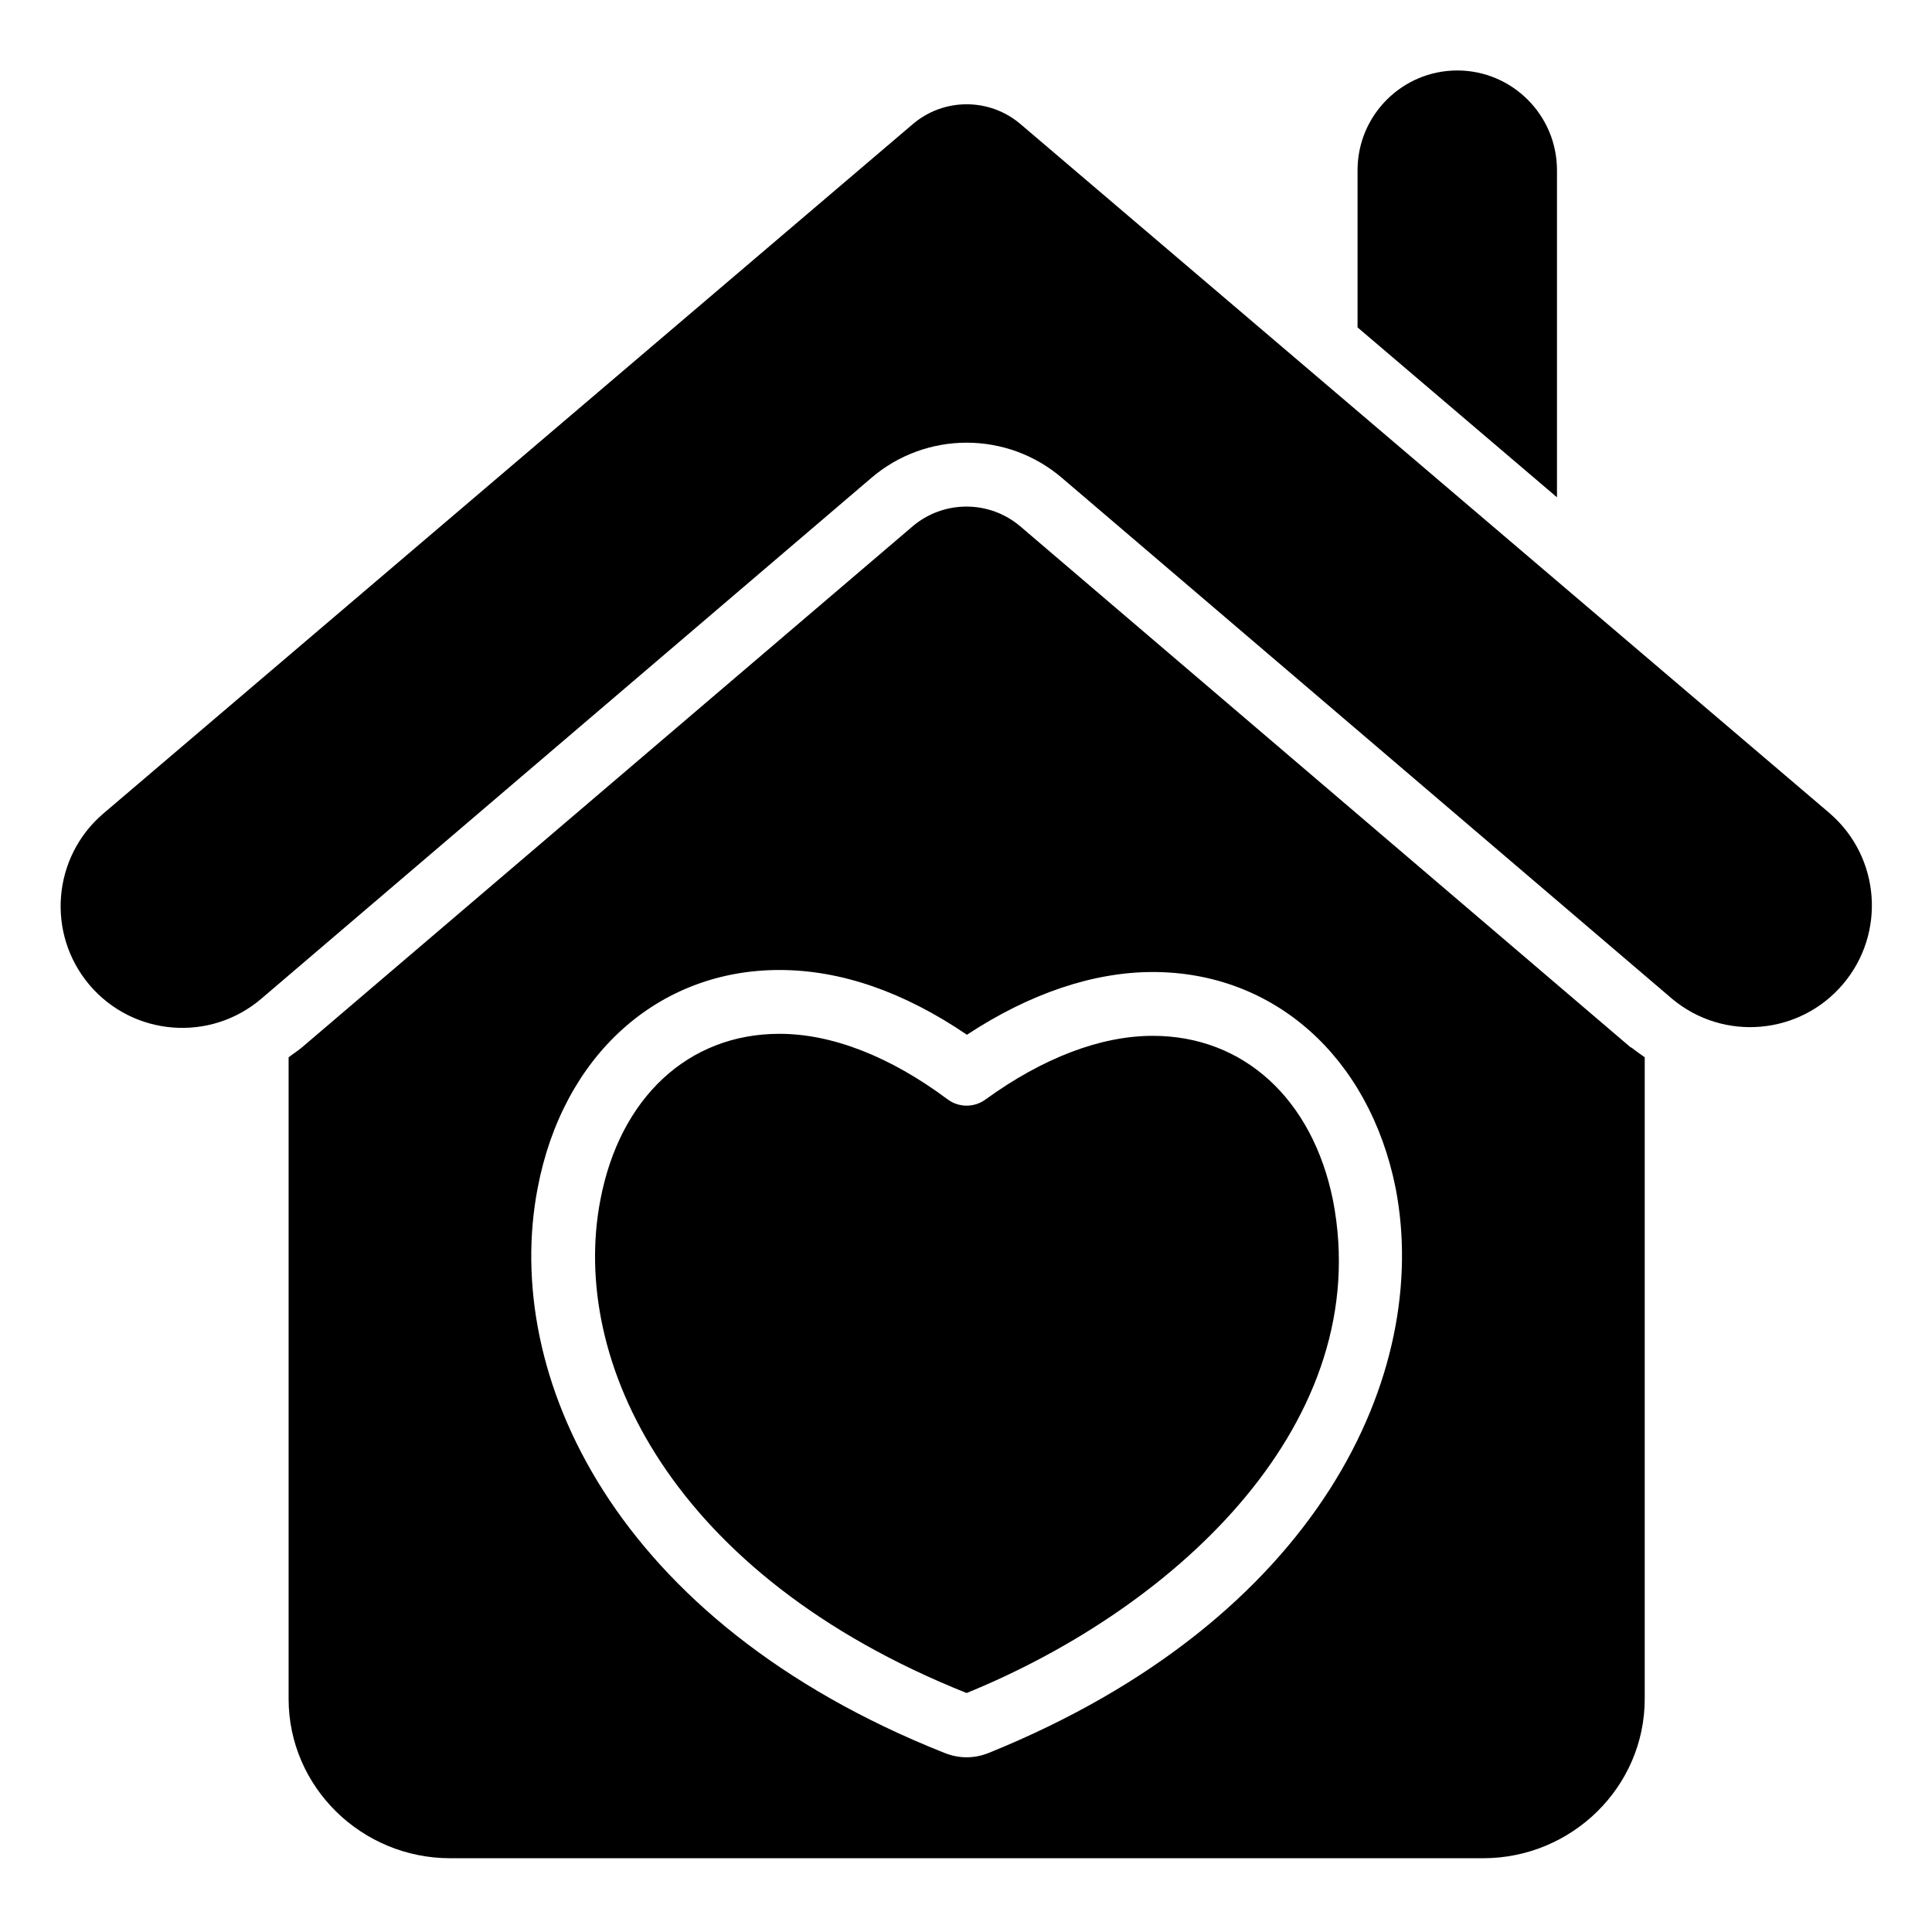
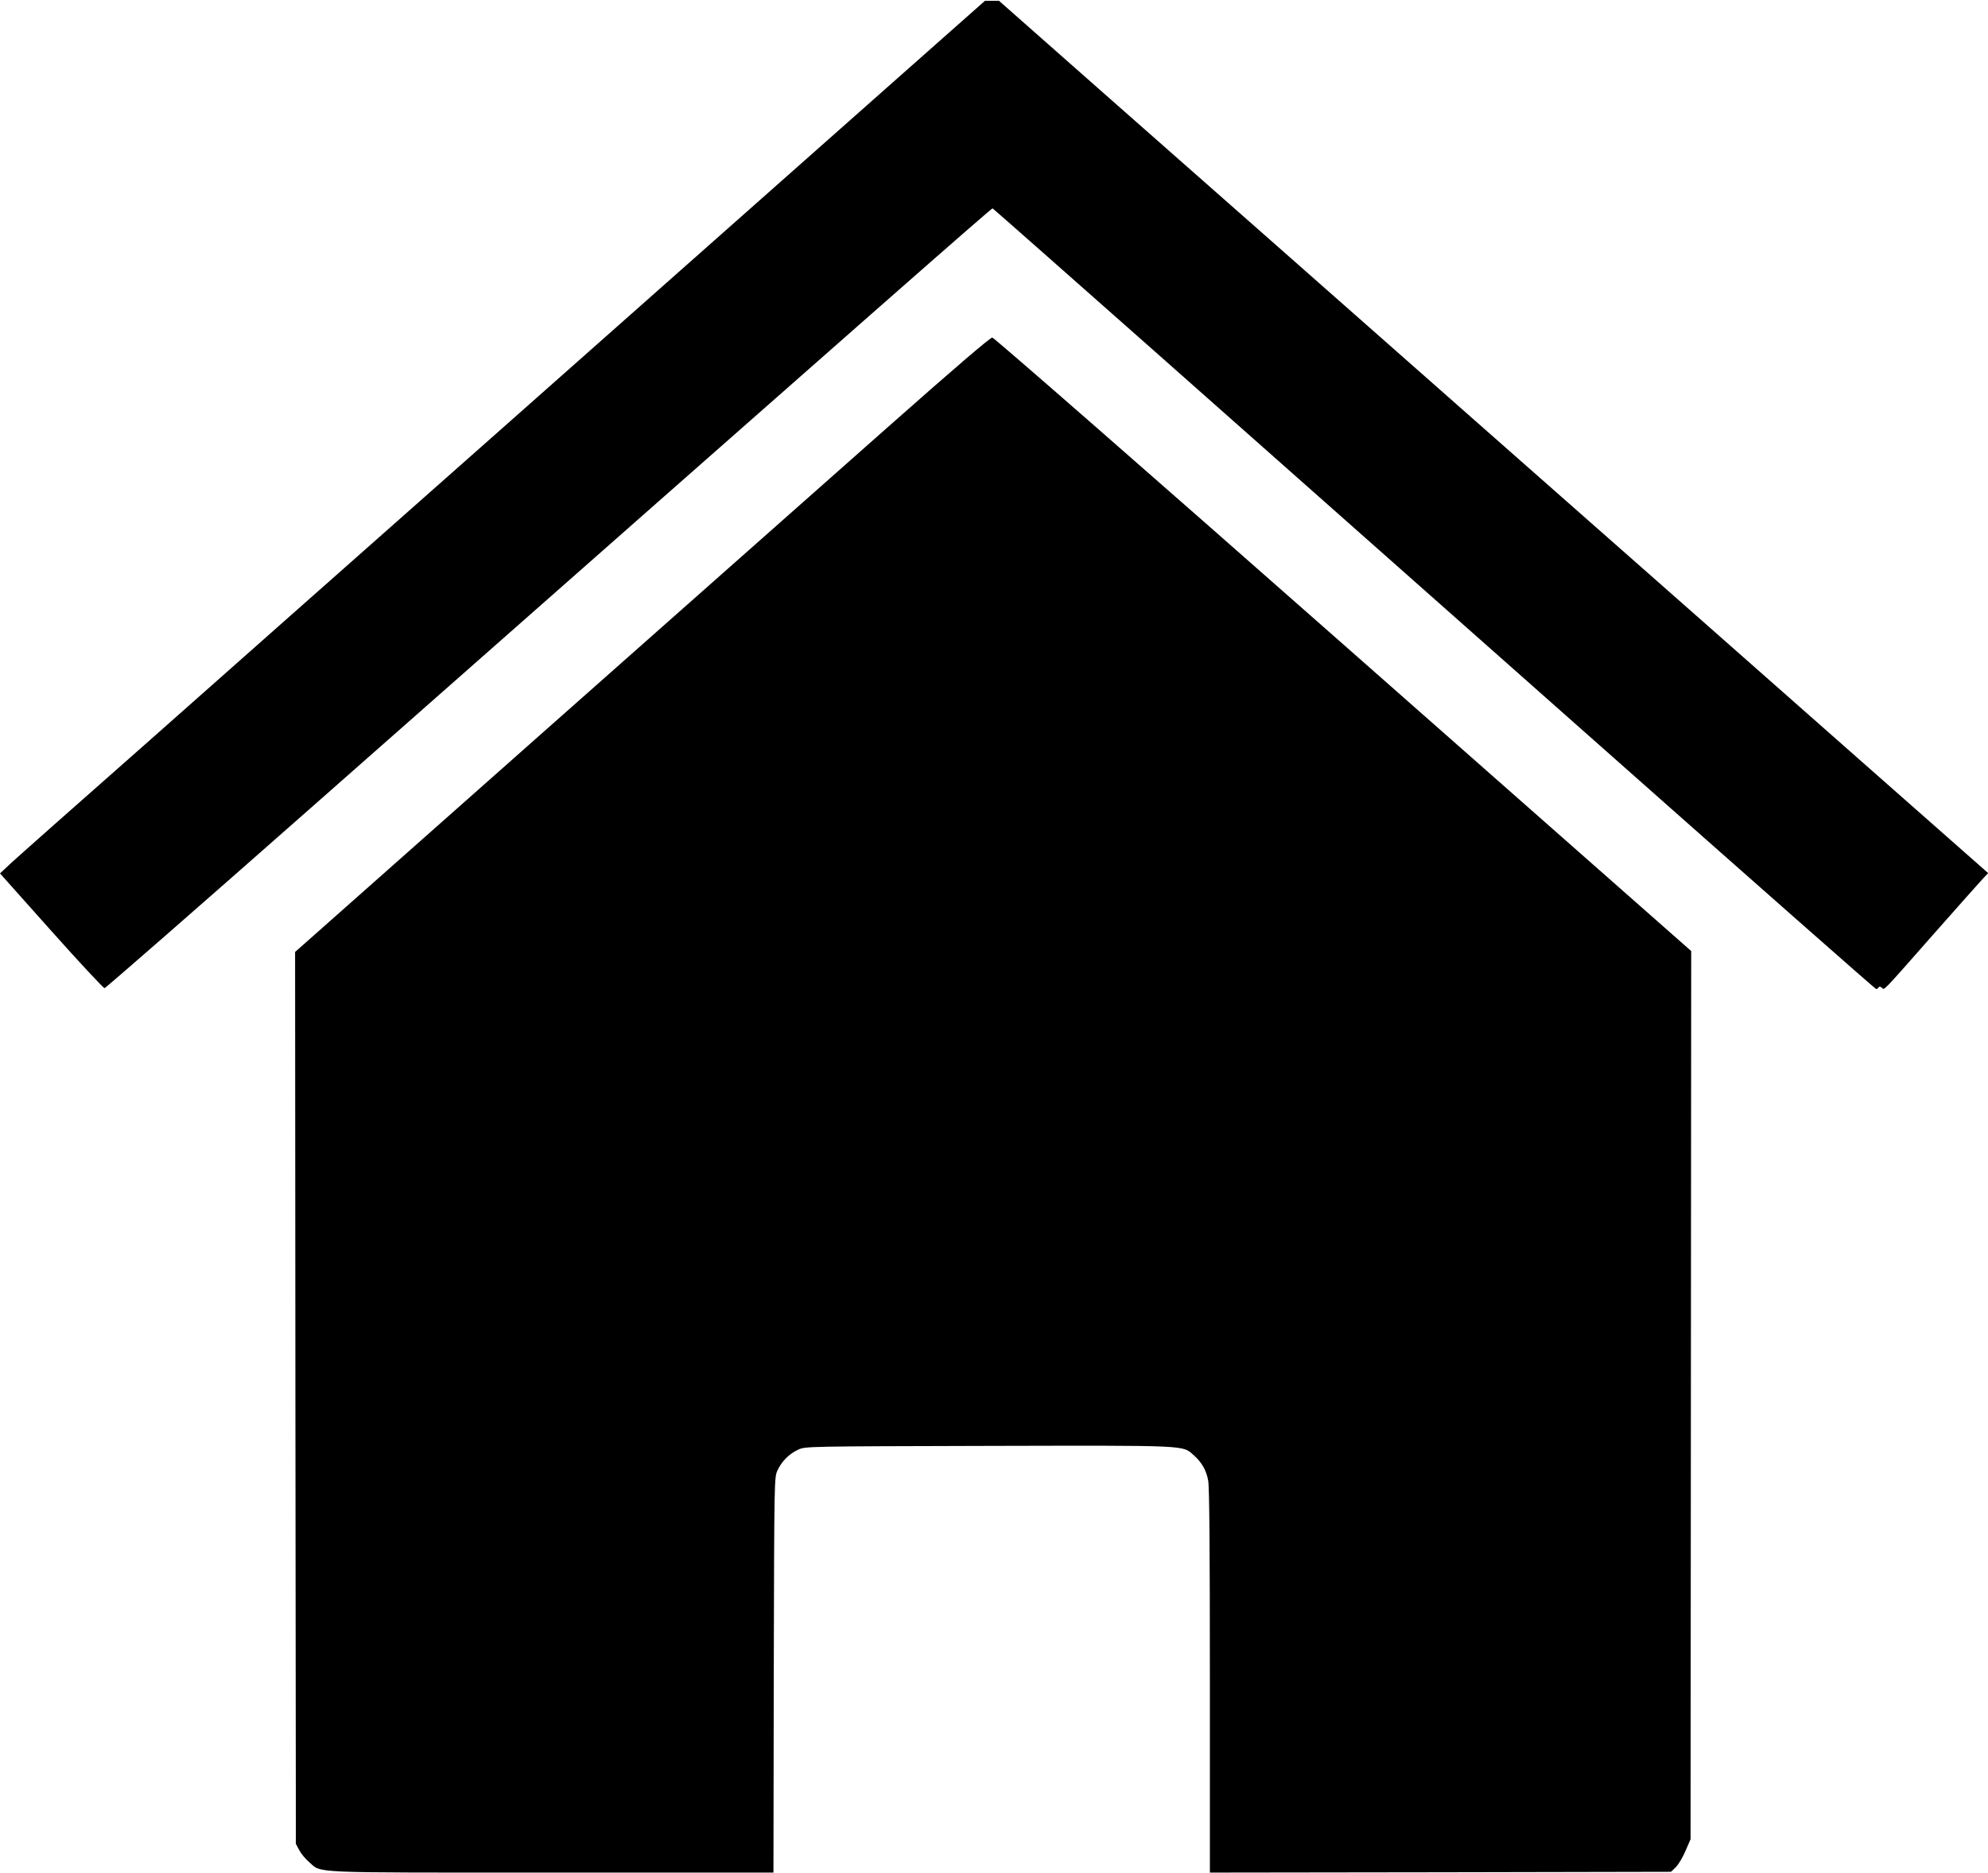
- <svg xmlns="http://www.w3.org/2000/svg" height="605pt" viewBox="-19 -22 605.336 605" width="605pt">
-   <path d="m554.371 232.719-253.551-215.941c-9.754-8.363-24.141-8.363-33.887 0l-253.551 215.949c-15.969 13.645-17.922 37.625-4.375 53.676l.117.137c13.68 15.996 37.73 17.883 53.738 4.219l191.059-163.113c17.219-14.816 42.684-14.816 59.898 0l191.062 163.113.098.082c16.07 13.367 39.906 11.305 53.445-4.625 13.535-15.926 11.73-39.785-4.055-53.488zm0 0" />
-   <path d="m342.203 302.379c-16.324 0-34.465 6.91-52.465 19.973-3.539 2.566-8.34 2.539-11.848-.078-17.996-13.43-36.211-20.527-52.672-20.527-28.523 0-50.027 19.965-56.121 52.102-9.645 50.289 22.121 117.473 114.766 154.441 66.848-27.273 128.141-85.477 114.793-154.363-6.43-31.801-28.055-51.547-56.453-51.547zm0 0" />
-   <path d="m437.594-.09c-17.254.02-31.23 14-31.246 31.25v49.254l62.488 53.238v-102.492c-.016-17.25-13.992-31.23-31.242-31.25zm0 0" />
-   <path d="m491.875 305.961-191.078-163.109c-9.773-8.395-24.215-8.395-33.984 0l-191.16 163.109c-1.309 1.113-2.977 2.168-4.227 3.152v200.992c0 27.688 22.918 49.949 50.613 49.949h323.676c27.688 0 50.613-22.262 50.613-49.949v-201.008c-1.25-.938-2.812-1.926-4.062-2.98zm-201.082 221.098c-.199.086-.395.156-.594.223-4.082 1.527-8.578 1.527-12.66 0-.176-.059-.355-.125-.527-.191-103.68-41.145-138.77-118.539-127.559-176.988 7.875-41.512 37.621-68.352 75.766-68.352 19.195 0 38.926 6.824 58.738 20.293 19.559-12.883 39.578-19.66 58.246-19.66 37.918 0 67.773 26.547 76.059 67.629l.012.066c11.23 57.836-23.836 134.996-127.48 176.98zm0 0" />
+ <svg xmlns="http://www.w3.org/2000/svg" version="1.0" width="1280pt" height="1206pt" viewBox="0 0 1280 1206" preserveAspectRatio="xMidYMid meet">
+   <g transform="translate(0,1206) scale(0.1,-0.1)" fill="#000000" stroke="none">
+     <path d="M5828 11600 c-282 -250 -1418 -1256 -2523 -2235 -1106 -978 -2165 -1917 -2355 -2085 -190 -168 -460 -407 -600 -530 -140 -124 -276 -245 -302 -270 l-48 -45 330 -370 c181 -203 336 -369 343 -369 8 1 603 521 1323 1156 3778 3332 4388 3868 4395 3866 4 -2 470 -413 1036 -914 565 -501 1842 -1631 2836 -2512 994 -881 1812 -1602 1817 -1602 5 0 12 5 15 10 5 8 11 7 21 -1 19 -15 -10 -45 339 351 153 173 293 331 312 351 l34 36 -838 739 c-461 407 -1544 1363 -2408 2124 -863 762 -1919 1693 -2347 2070 l-776 685 -45 0 -45 0 -514 -455z" />
+     <path d="M5707 9301 c-364 -322 -1370 -1213 -2235 -1979 l-1572 -1393 2 -2872 3 -2872 22 -41 c12 -23 41 -58 64 -77 83 -72 -24 -67 1561 -67 l1428 0 2 1273 c3 1266 3 1272 24 1317 26 58 76 108 134 134 45 21 52 21 1224 24 1304 3 1248 5 1322 -60 52 -46 81 -97 93 -163 8 -40 11 -454 11 -1292 l0 -1233 1484 2 1485 3 30 29 c17 16 45 63 63 105 l33 76 2 2860 2 2860 -2240 1975 c-1270 1120 -2249 1976 -2260 1976 -13 1 -247 -200 -682 -585z" />
+   </g>
</svg>
